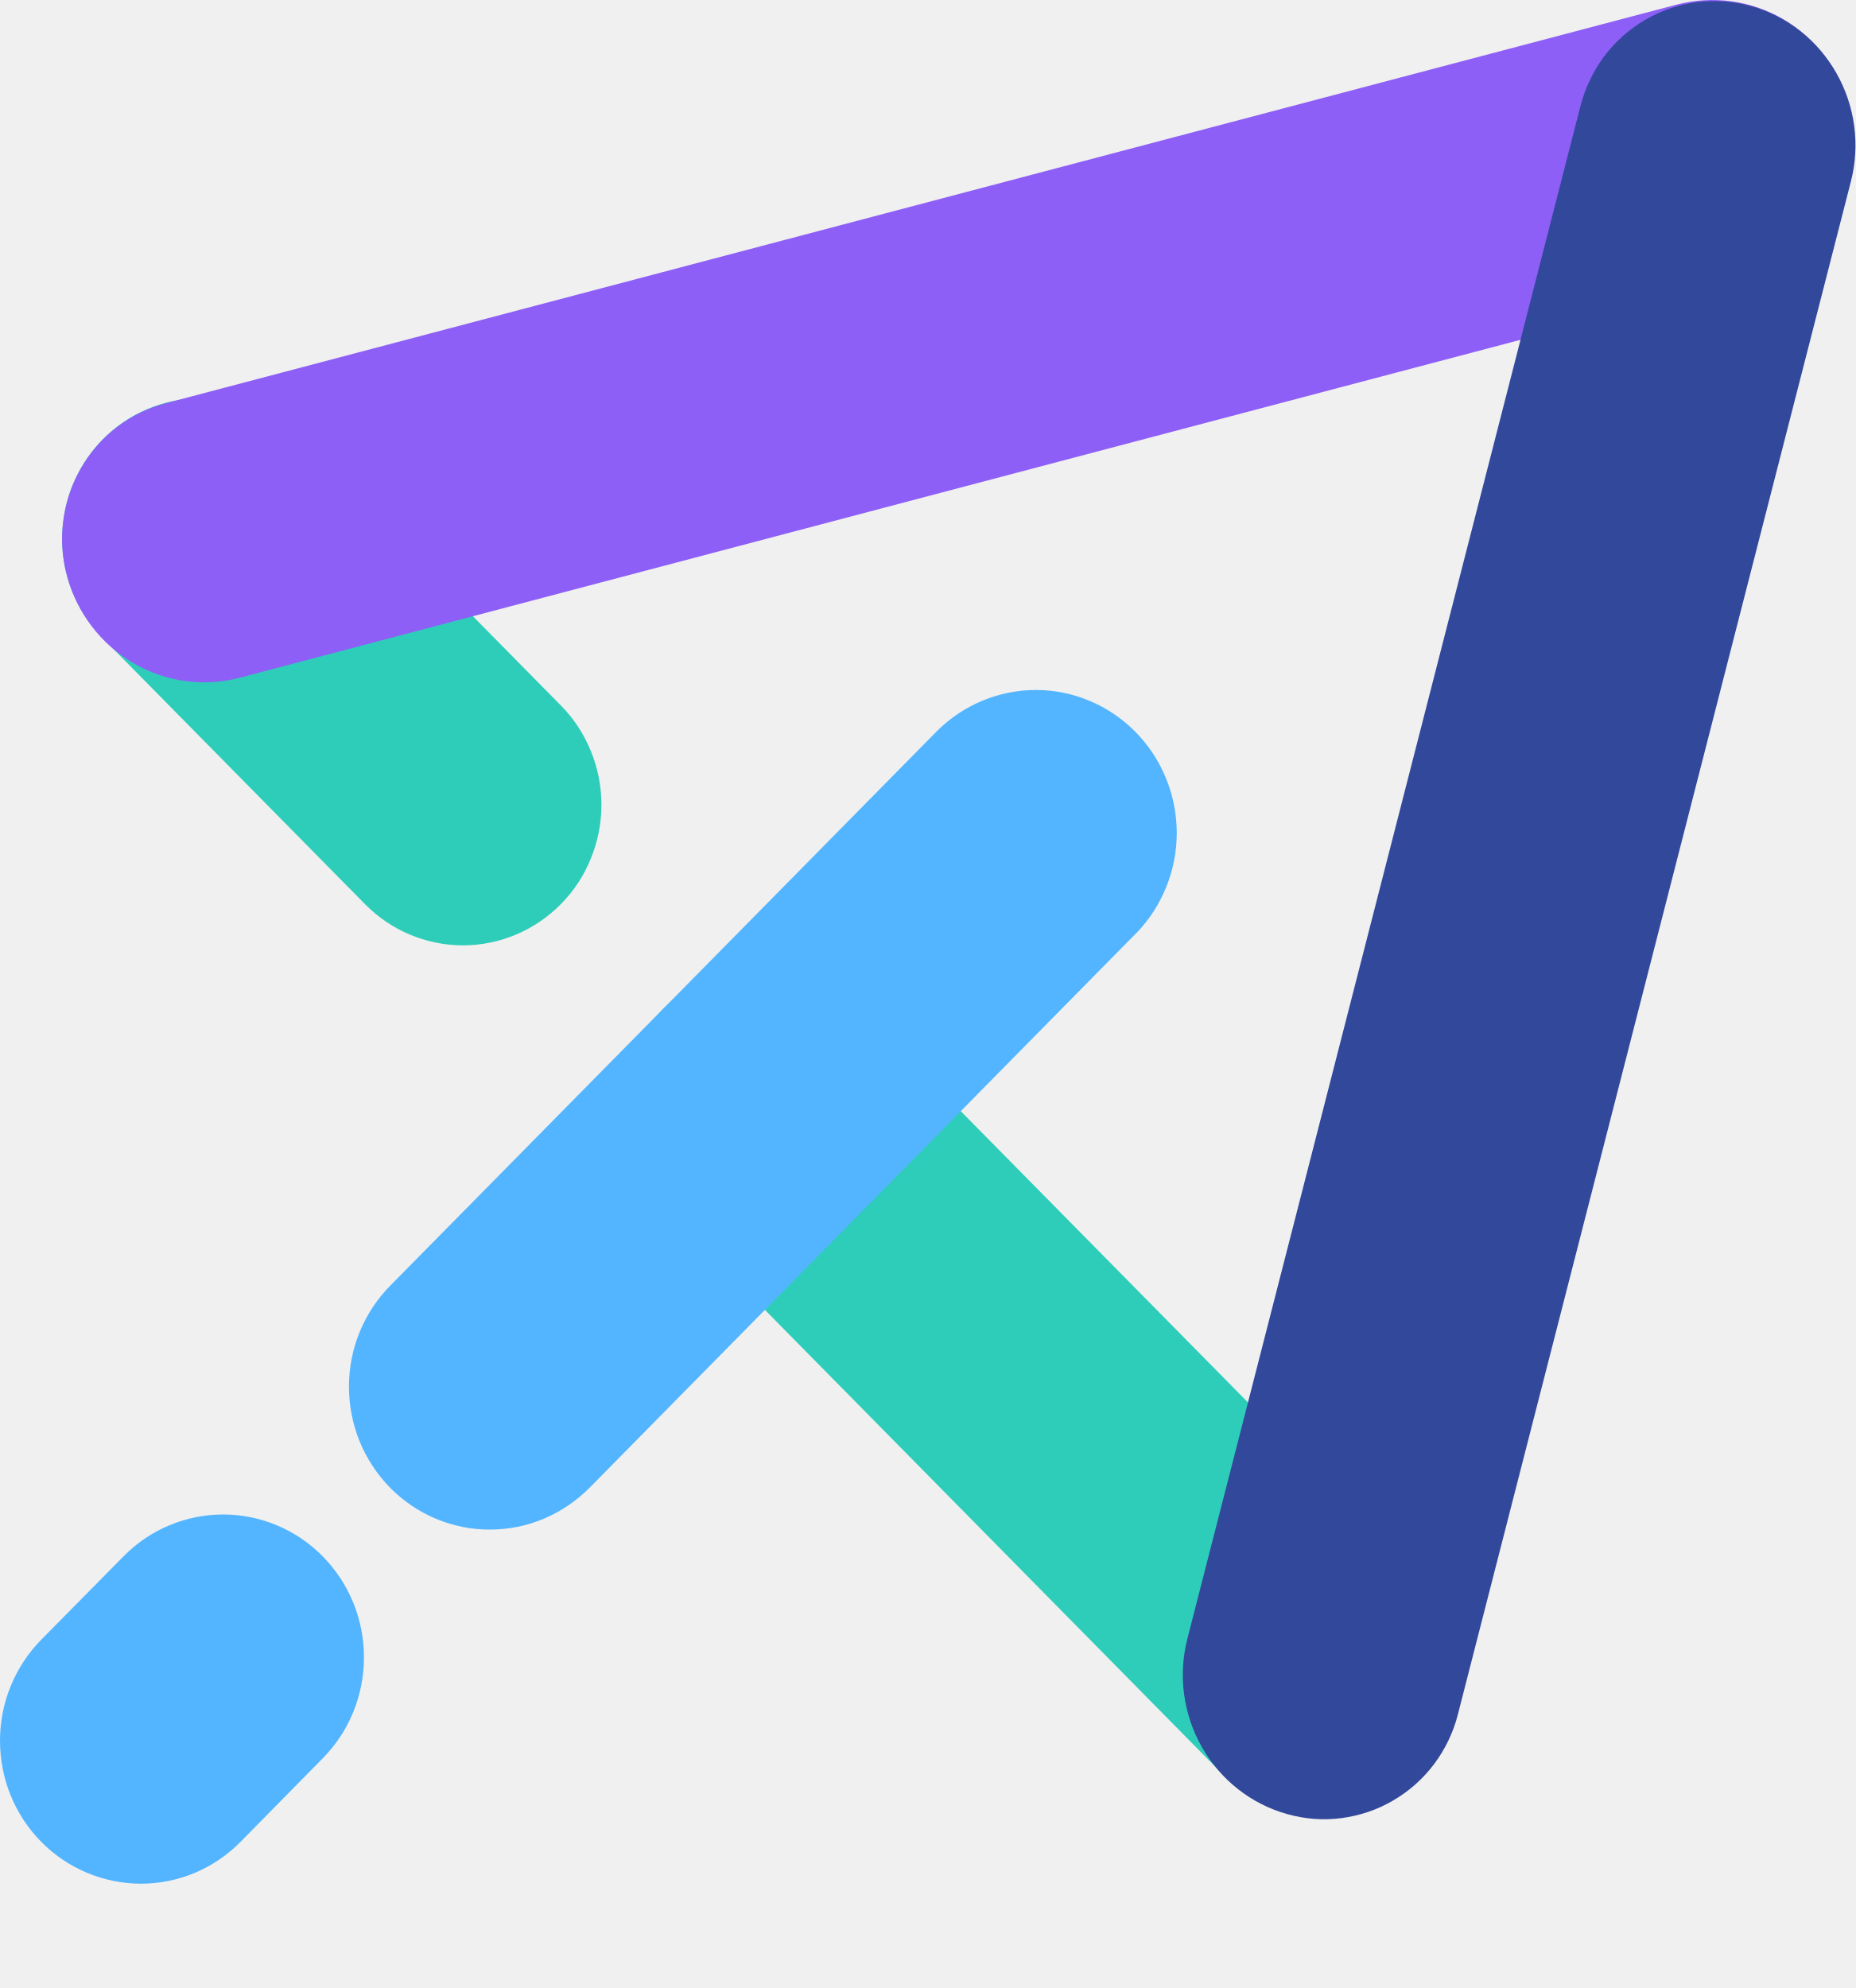
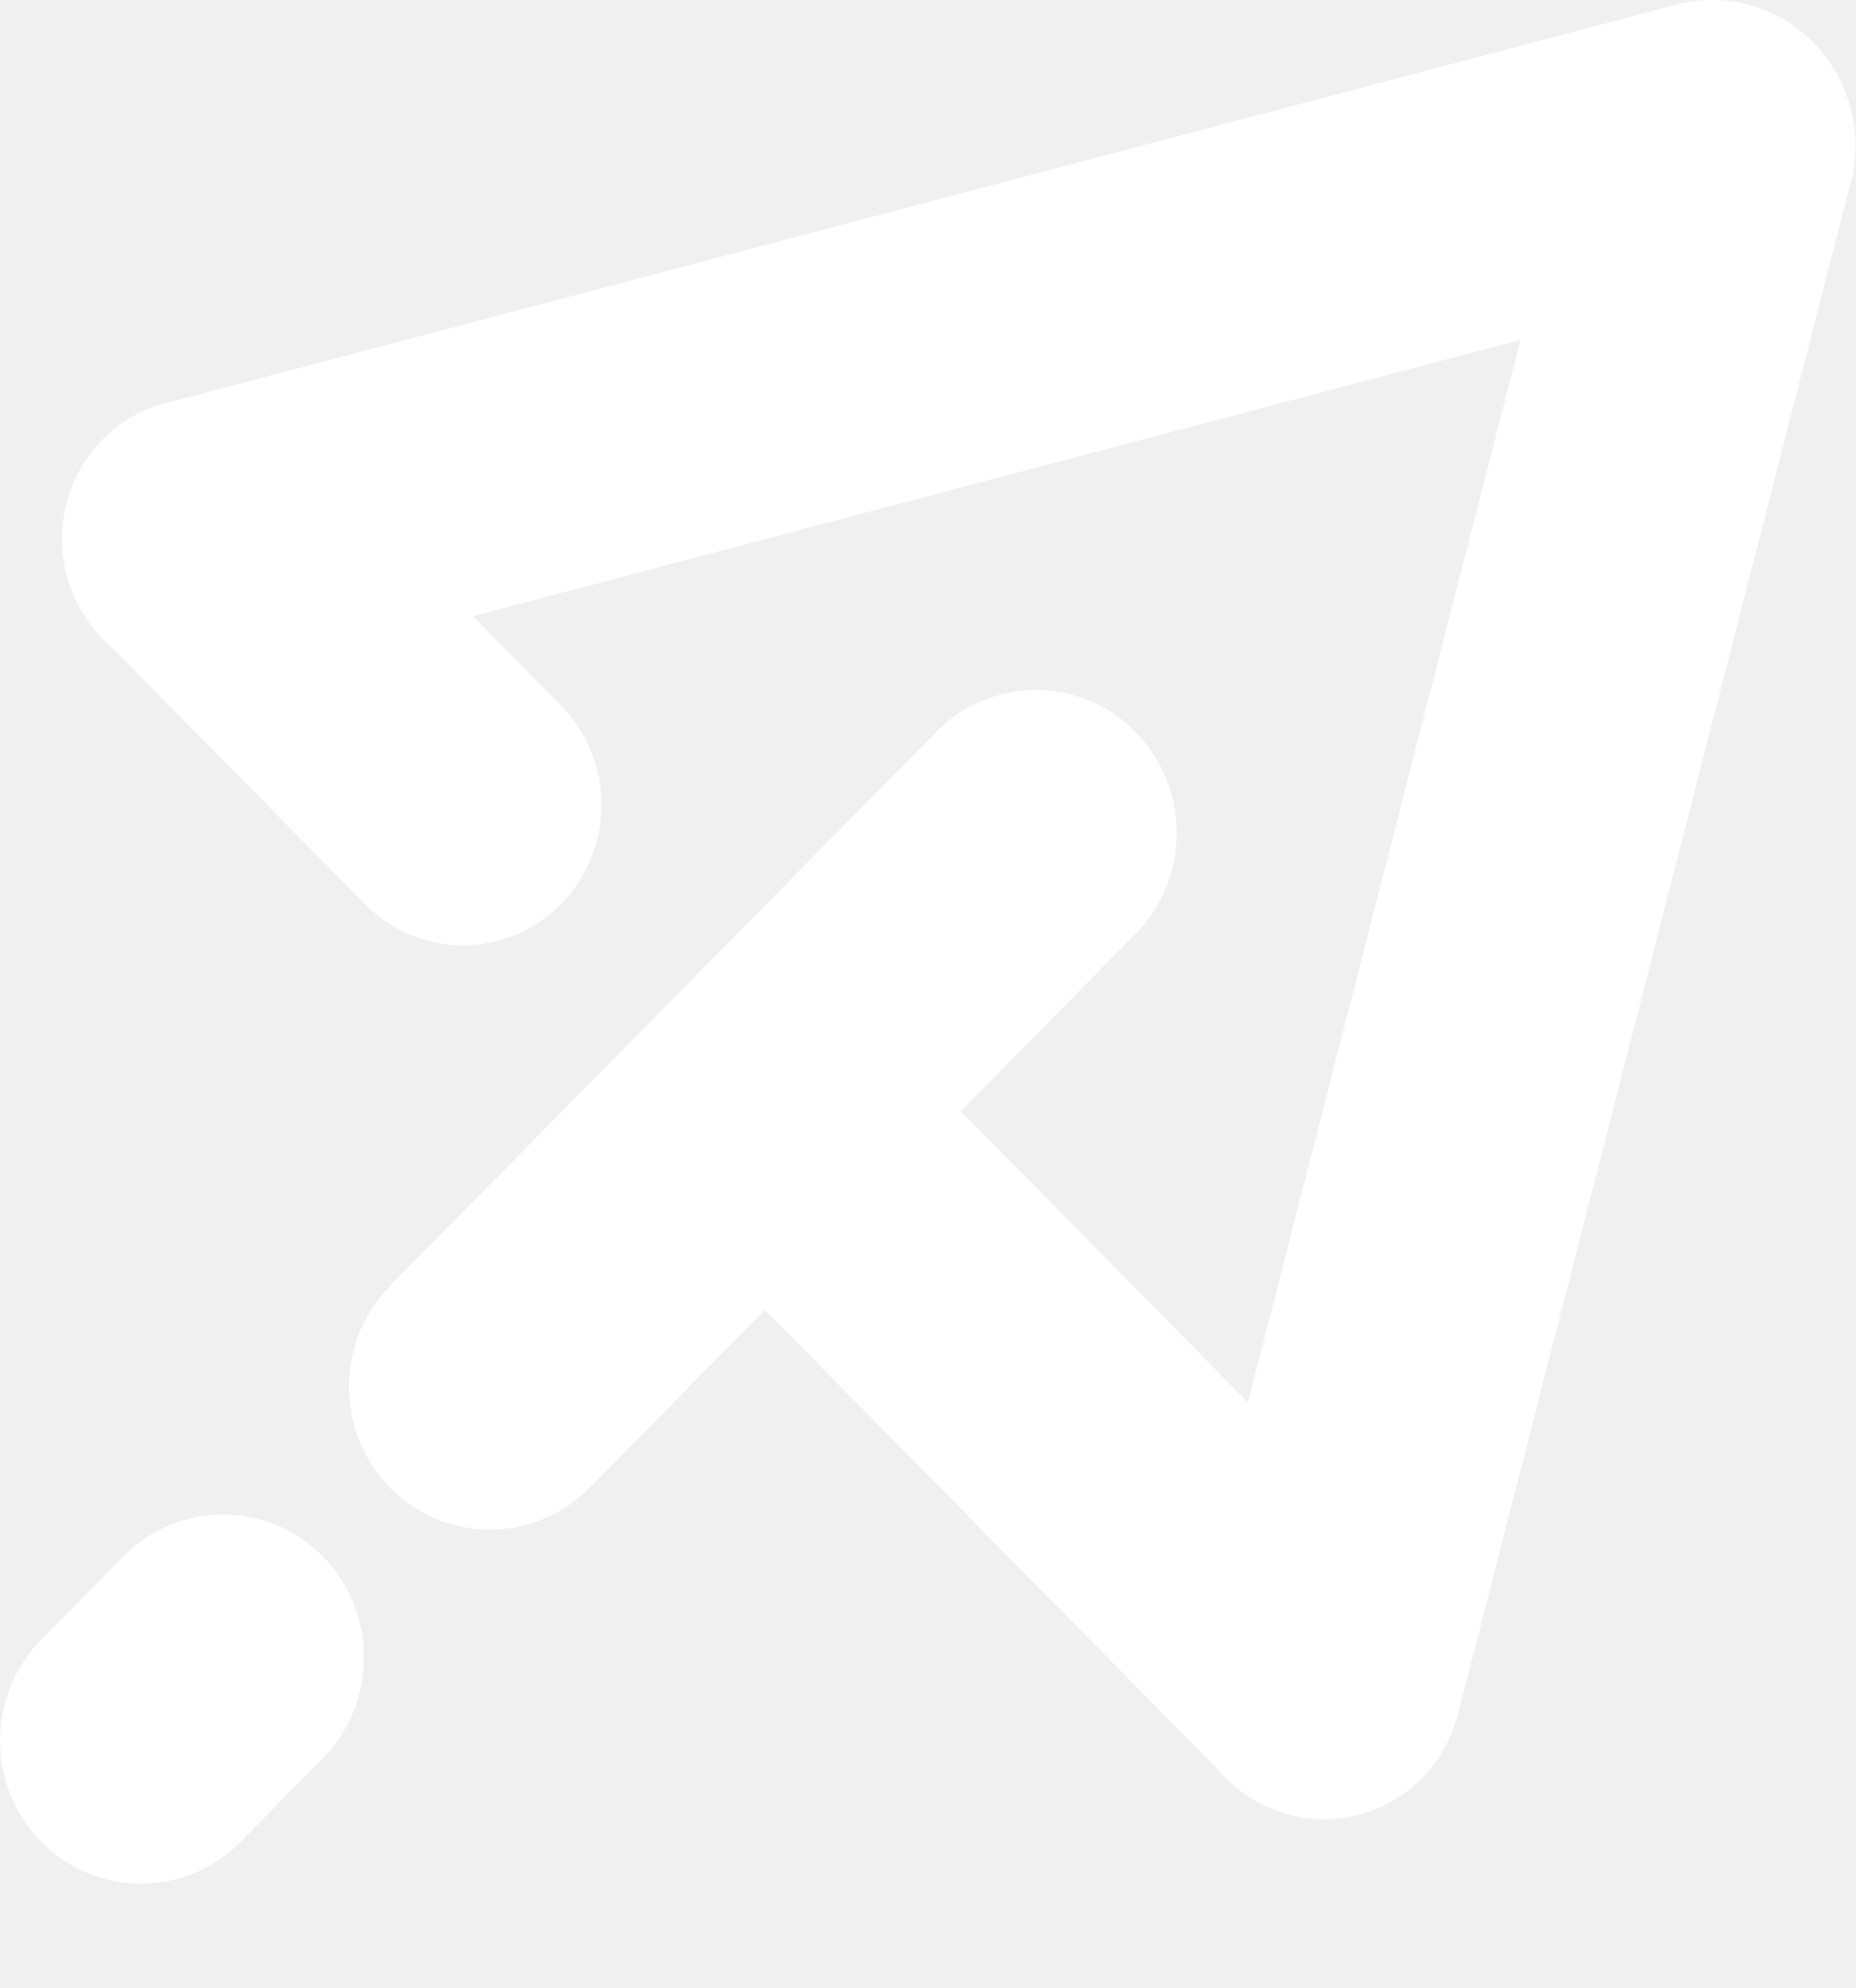
<svg xmlns="http://www.w3.org/2000/svg" width="14" height="15" viewBox="0 0 14 15" fill="none">
-   <path fill-rule="evenodd" clip-rule="evenodd" d="M2.252 3.315L4.232 5.323C4.329 5.421 4.406 5.538 4.458 5.667C4.511 5.795 4.538 5.933 4.538 6.072C4.538 6.212 4.511 6.349 4.458 6.478C4.406 6.607 4.329 6.724 4.232 6.822C4.135 6.92 4.019 6.999 3.893 7.052C3.766 7.105 3.63 7.133 3.493 7.133C3.355 7.133 3.22 7.105 3.093 7.052C2.966 6.999 2.851 6.92 2.754 6.822L0.775 4.815C0.678 4.716 0.601 4.599 0.548 4.471C0.496 4.342 0.469 4.204 0.469 4.065C0.469 3.926 0.496 3.788 0.548 3.659C0.601 3.531 0.678 3.414 0.775 3.315C0.872 3.217 0.987 3.139 1.114 3.086C1.241 3.032 1.377 3.005 1.514 3.005C1.651 3.005 1.787 3.032 1.914 3.086C2.041 3.139 2.155 3.217 2.252 3.315ZM6.485 7.609L10.726 11.91C10.823 12.009 10.9 12.126 10.953 12.254C11.005 12.383 11.032 12.521 11.032 12.66C11.032 12.799 11.005 12.937 10.953 13.066C10.9 13.194 10.823 13.311 10.726 13.41C10.629 13.508 10.514 13.586 10.387 13.639C10.26 13.693 10.124 13.72 9.987 13.72C9.85 13.72 9.714 13.693 9.587 13.639C9.46 13.586 9.345 13.508 9.248 13.41L5.007 9.108C4.91 9.01 4.833 8.893 4.781 8.764C4.728 8.635 4.701 8.498 4.701 8.358C4.701 8.219 4.728 8.081 4.781 7.953C4.833 7.824 4.91 7.707 5.007 7.609C5.104 7.51 5.22 7.432 5.346 7.379C5.473 7.326 5.609 7.298 5.746 7.298C5.884 7.298 6.02 7.326 6.146 7.379C6.273 7.432 6.388 7.51 6.485 7.609Z" fill="#2ECDB9" />
-   <path fill-rule="evenodd" clip-rule="evenodd" d="M1.248 3.043L12.65 0.035C12.923 -0.037 13.213 0.003 13.457 0.146C13.701 0.289 13.88 0.524 13.955 0.8C13.992 0.935 14.002 1.076 13.985 1.215C13.967 1.354 13.922 1.489 13.853 1.61C13.784 1.732 13.692 1.838 13.582 1.923C13.472 2.008 13.346 2.07 13.212 2.105L1.812 5.113C1.539 5.185 1.248 5.146 1.004 5.002C0.76 4.859 0.581 4.624 0.506 4.348C0.469 4.213 0.459 4.072 0.477 3.933C0.494 3.794 0.539 3.659 0.608 3.538C0.677 3.416 0.769 3.31 0.879 3.225C0.989 3.14 1.114 3.078 1.248 3.043Z" fill="#8D5FF6" />
-   <path fill-rule="evenodd" clip-rule="evenodd" d="M8.959 12.365L11.925 0.8C11.96 0.664 12.021 0.537 12.104 0.425C12.188 0.314 12.293 0.22 12.413 0.15C12.533 0.08 12.665 0.034 12.802 0.016C12.939 -0.001 13.079 0.009 13.212 0.046C13.484 0.122 13.715 0.304 13.856 0.552C13.997 0.799 14.037 1.094 13.965 1.371L11 12.936C10.966 13.071 10.904 13.199 10.821 13.31C10.737 13.422 10.632 13.515 10.512 13.585C10.393 13.655 10.26 13.7 10.123 13.718C9.986 13.736 9.847 13.726 9.713 13.688C9.442 13.613 9.21 13.431 9.069 13.183C8.928 12.936 8.888 12.642 8.959 12.365Z" fill="#32489B" />
-   <path fill-rule="evenodd" clip-rule="evenodd" d="M8.571 7.043L4.451 11.223C4.352 11.323 4.235 11.403 4.106 11.458C3.977 11.513 3.838 11.541 3.698 11.541C3.558 11.542 3.42 11.514 3.29 11.46C3.161 11.406 3.043 11.326 2.944 11.226C2.845 11.125 2.767 11.006 2.713 10.875C2.66 10.744 2.633 10.603 2.633 10.461C2.633 10.319 2.661 10.178 2.715 10.047C2.769 9.916 2.848 9.798 2.947 9.698L7.067 5.519C7.267 5.318 7.537 5.206 7.818 5.206C8.099 5.207 8.369 5.321 8.567 5.522C8.766 5.724 8.878 5.997 8.879 6.283C8.879 6.568 8.768 6.842 8.571 7.044V7.043ZM2.438 13.264L1.818 13.894C1.719 13.995 1.602 14.075 1.473 14.13C1.344 14.184 1.205 14.213 1.065 14.213C0.925 14.213 0.787 14.185 0.657 14.131C0.528 14.077 0.41 13.998 0.311 13.897C0.212 13.797 0.134 13.678 0.08 13.546C0.027 13.415 -0 13.274 2.32656e-06 13.133C0 12.991 0.028 12.85 0.082 12.719C0.136 12.588 0.215 12.469 0.314 12.369L0.935 11.74C1.134 11.539 1.404 11.427 1.685 11.427C1.967 11.428 2.236 11.541 2.435 11.743C2.634 11.945 2.746 12.218 2.746 12.503C2.747 12.789 2.636 13.062 2.438 13.264Z" fill="#53B5FF" />
+   <path fill-rule="evenodd" clip-rule="evenodd" d="M2.252 3.315L4.232 5.323C4.329 5.421 4.406 5.538 4.458 5.667C4.511 5.795 4.538 5.933 4.538 6.072C4.538 6.212 4.511 6.349 4.458 6.478C4.406 6.607 4.329 6.724 4.232 6.822C4.135 6.92 4.019 6.999 3.893 7.052C3.766 7.105 3.63 7.133 3.493 7.133C3.355 7.133 3.22 7.105 3.093 7.052C2.966 6.999 2.851 6.92 2.754 6.822L0.775 4.815C0.678 4.716 0.601 4.599 0.548 4.471C0.496 4.342 0.469 4.204 0.469 4.065C0.469 3.926 0.496 3.788 0.548 3.659C0.601 3.531 0.678 3.414 0.775 3.315C0.872 3.217 0.987 3.139 1.114 3.086C1.241 3.032 1.377 3.005 1.514 3.005C1.651 3.005 1.787 3.032 1.914 3.086C2.041 3.139 2.155 3.217 2.252 3.315ZM6.485 7.609L10.726 11.91C10.823 12.009 10.9 12.126 10.953 12.254C11.005 12.383 11.032 12.521 11.032 12.66C11.032 12.799 11.005 12.937 10.953 13.066C10.9 13.194 10.823 13.311 10.726 13.41C10.629 13.508 10.514 13.586 10.387 13.639C10.26 13.693 10.124 13.72 9.987 13.72C9.85 13.72 9.714 13.693 9.587 13.639C9.46 13.586 9.345 13.508 9.248 13.41L5.007 9.108C4.91 9.01 4.833 8.893 4.781 8.764C4.728 8.635 4.701 8.498 4.701 8.358C4.701 8.219 4.728 8.081 4.781 7.953C4.833 7.824 4.91 7.707 5.007 7.609C5.104 7.51 5.22 7.432 5.346 7.379C5.473 7.326 5.609 7.298 5.746 7.298C5.884 7.298 6.02 7.326 6.146 7.379C6.273 7.432 6.388 7.51 6.485 7.609Z" fill="#FFFFFF" />
+   <path fill-rule="evenodd" clip-rule="evenodd" d="M1.248 3.043L12.65 0.035C12.923 -0.037 13.213 0.003 13.457 0.146C13.701 0.289 13.88 0.524 13.955 0.8C13.992 0.935 14.002 1.076 13.985 1.215C13.967 1.354 13.922 1.489 13.853 1.61C13.784 1.732 13.692 1.838 13.582 1.923C13.472 2.008 13.346 2.07 13.212 2.105L1.812 5.113C1.539 5.185 1.248 5.146 1.004 5.002C0.76 4.859 0.581 4.624 0.506 4.348C0.469 4.213 0.459 4.072 0.477 3.933C0.494 3.794 0.539 3.659 0.608 3.538C0.677 3.416 0.769 3.31 0.879 3.225C0.989 3.14 1.114 3.078 1.248 3.043Z" fill="#FFFFFF" />
+   <path fill-rule="evenodd" clip-rule="evenodd" d="M8.959 12.365L11.925 0.8C11.96 0.664 12.021 0.537 12.104 0.425C12.188 0.314 12.293 0.22 12.413 0.15C12.533 0.08 12.665 0.034 12.802 0.016C12.939 -0.001 13.079 0.009 13.212 0.046C13.484 0.122 13.715 0.304 13.856 0.552C13.997 0.799 14.037 1.094 13.965 1.371L11 12.936C10.966 13.071 10.904 13.199 10.821 13.31C10.737 13.422 10.632 13.515 10.512 13.585C10.393 13.655 10.26 13.7 10.123 13.718C9.986 13.736 9.847 13.726 9.713 13.688C9.442 13.613 9.21 13.431 9.069 13.183C8.928 12.936 8.888 12.642 8.959 12.365Z" fill="#FFFFFF" />
+   <path fill-rule="evenodd" clip-rule="evenodd" d="M8.571 7.043L4.451 11.223C4.352 11.323 4.235 11.403 4.106 11.458C3.977 11.513 3.838 11.541 3.698 11.541C3.558 11.542 3.42 11.514 3.29 11.46C3.161 11.406 3.043 11.326 2.944 11.226C2.845 11.125 2.767 11.006 2.713 10.875C2.66 10.744 2.633 10.603 2.633 10.461C2.633 10.319 2.661 10.178 2.715 10.047C2.769 9.916 2.848 9.798 2.947 9.698L7.067 5.519C7.267 5.318 7.537 5.206 7.818 5.206C8.099 5.207 8.369 5.321 8.567 5.522C8.766 5.724 8.878 5.997 8.879 6.283C8.879 6.568 8.768 6.842 8.571 7.044V7.043ZM2.438 13.264L1.818 13.894C1.719 13.995 1.602 14.075 1.473 14.13C1.344 14.184 1.205 14.213 1.065 14.213C0.925 14.213 0.787 14.185 0.657 14.131C0.528 14.077 0.41 13.998 0.311 13.897C0.212 13.797 0.134 13.678 0.08 13.546C0.027 13.415 -0 13.274 2.32656e-06 13.133C0 12.991 0.028 12.85 0.082 12.719C0.136 12.588 0.215 12.469 0.314 12.369L0.935 11.74C1.134 11.539 1.404 11.427 1.685 11.427C1.967 11.428 2.236 11.541 2.435 11.743C2.634 11.945 2.746 12.218 2.746 12.503C2.747 12.789 2.636 13.062 2.438 13.264Z" fill="#FFFFFF" />
</svg>
